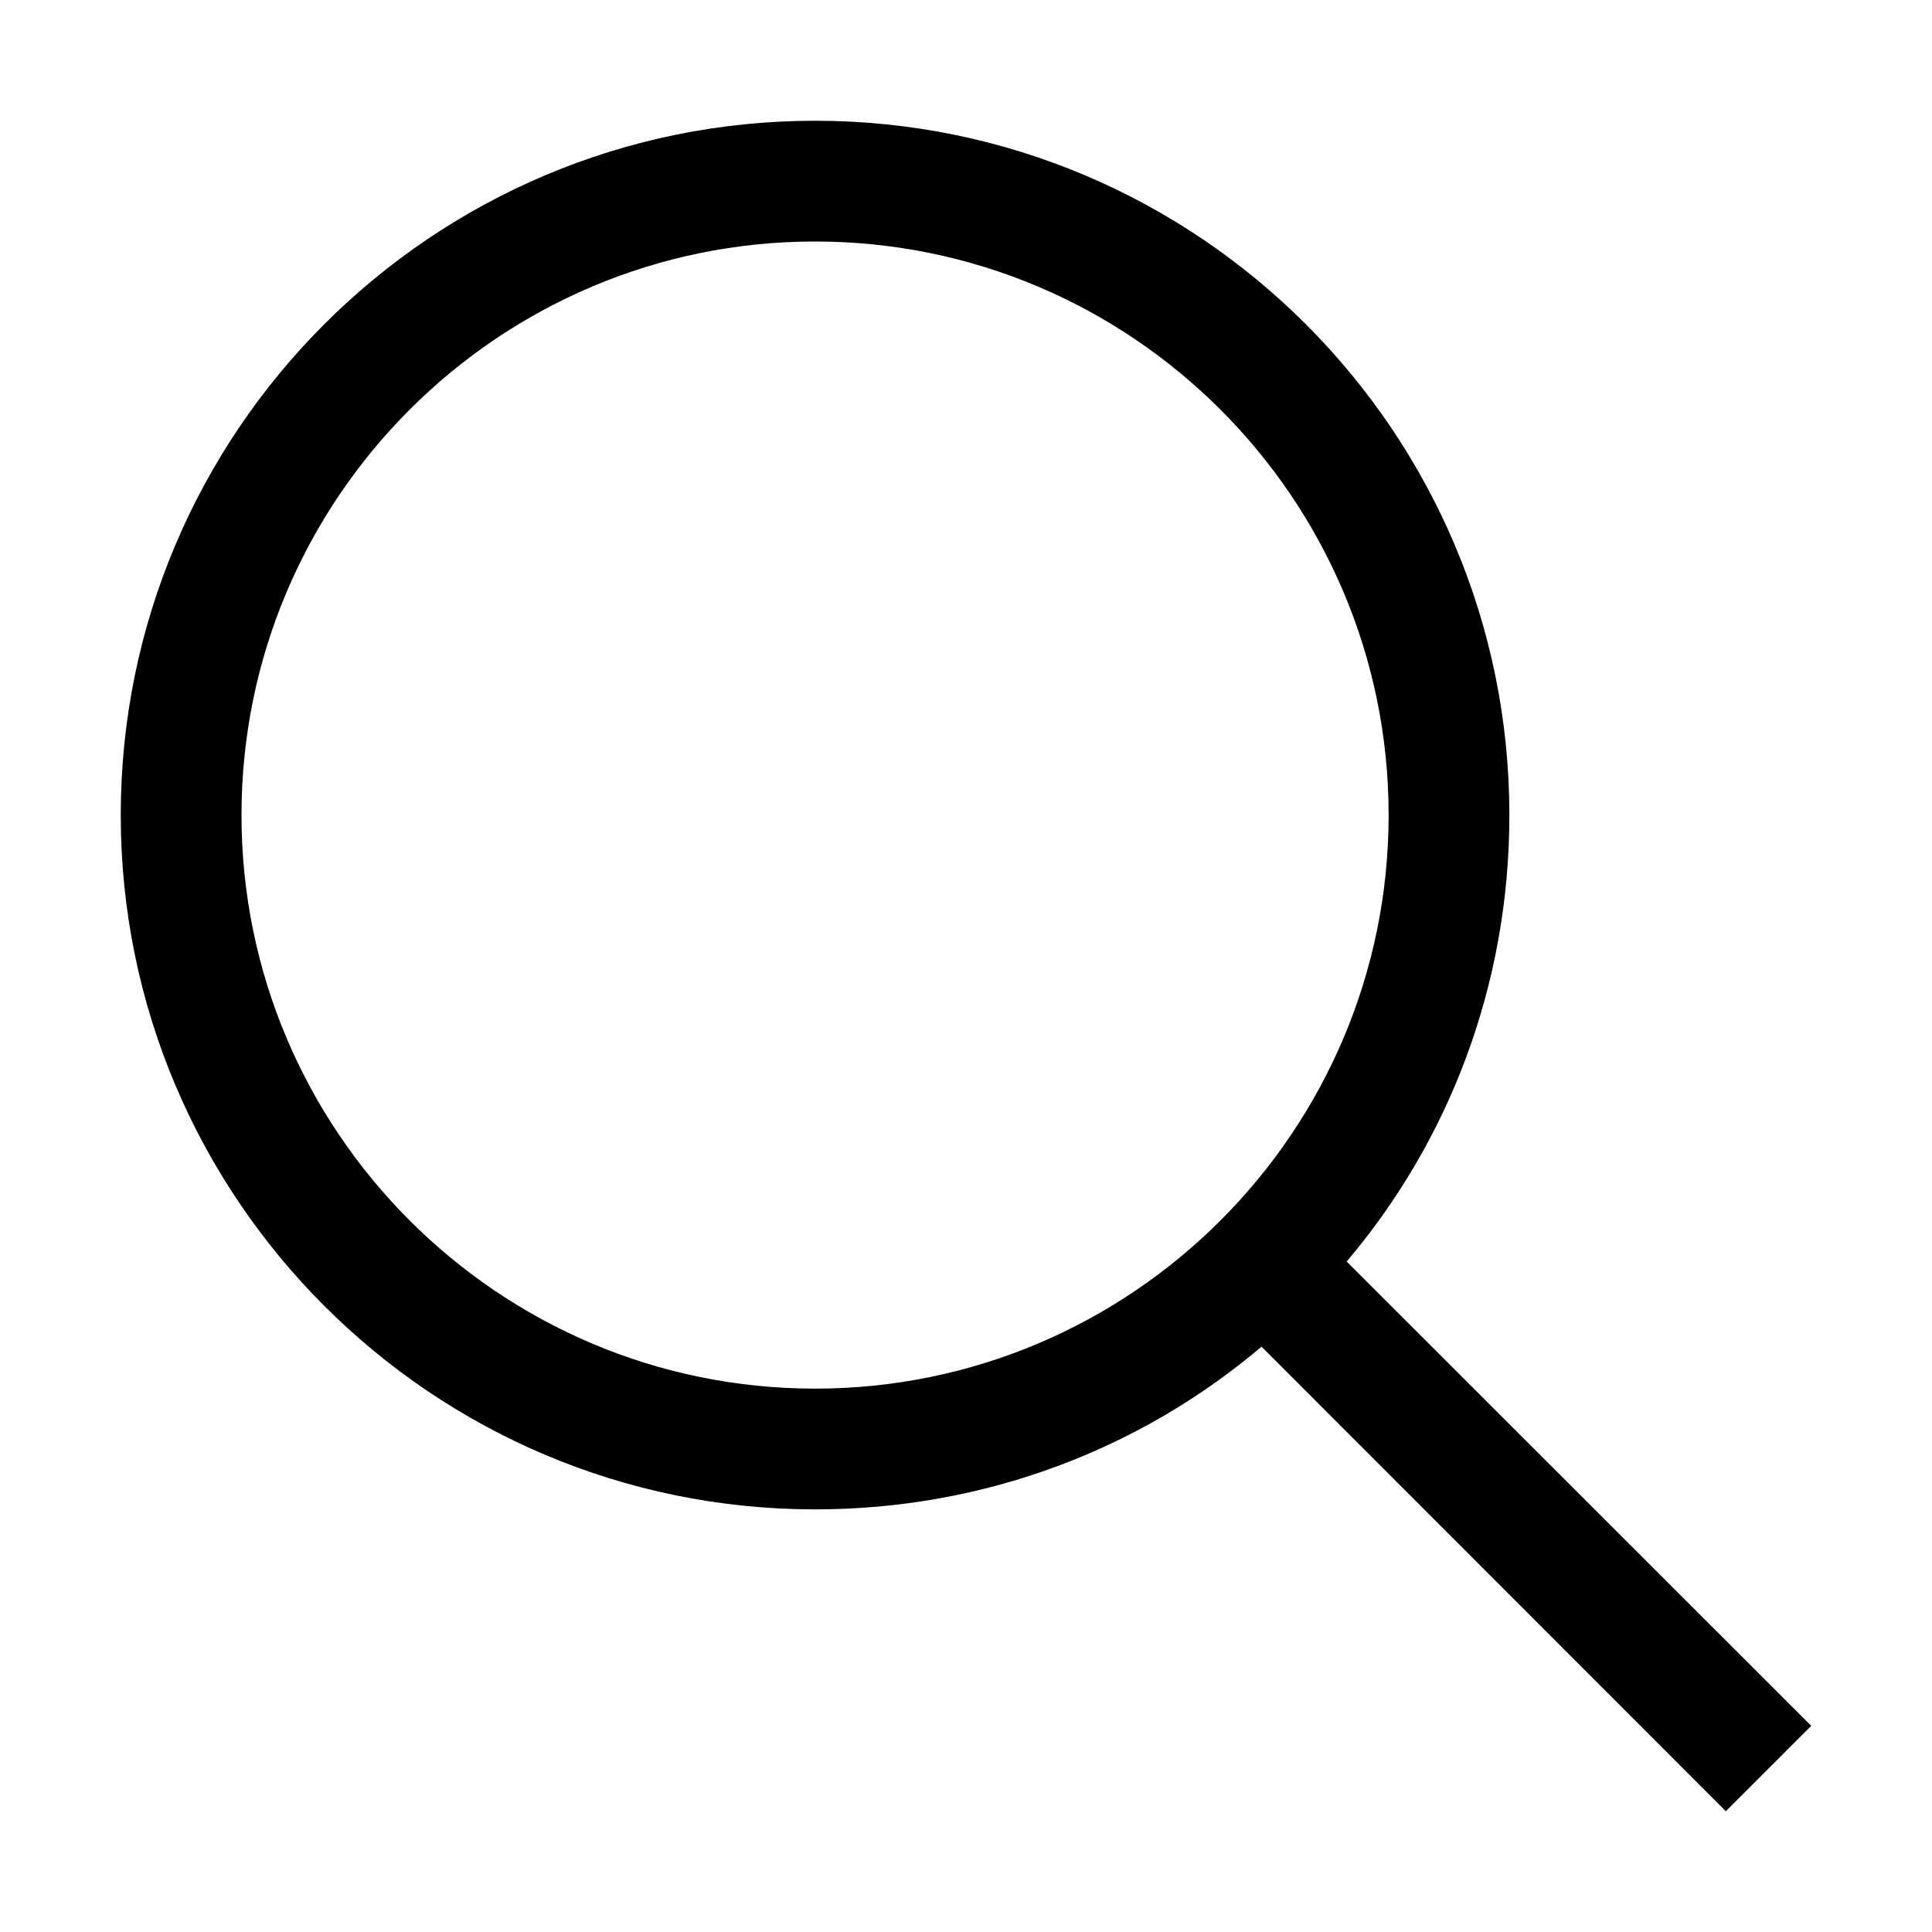
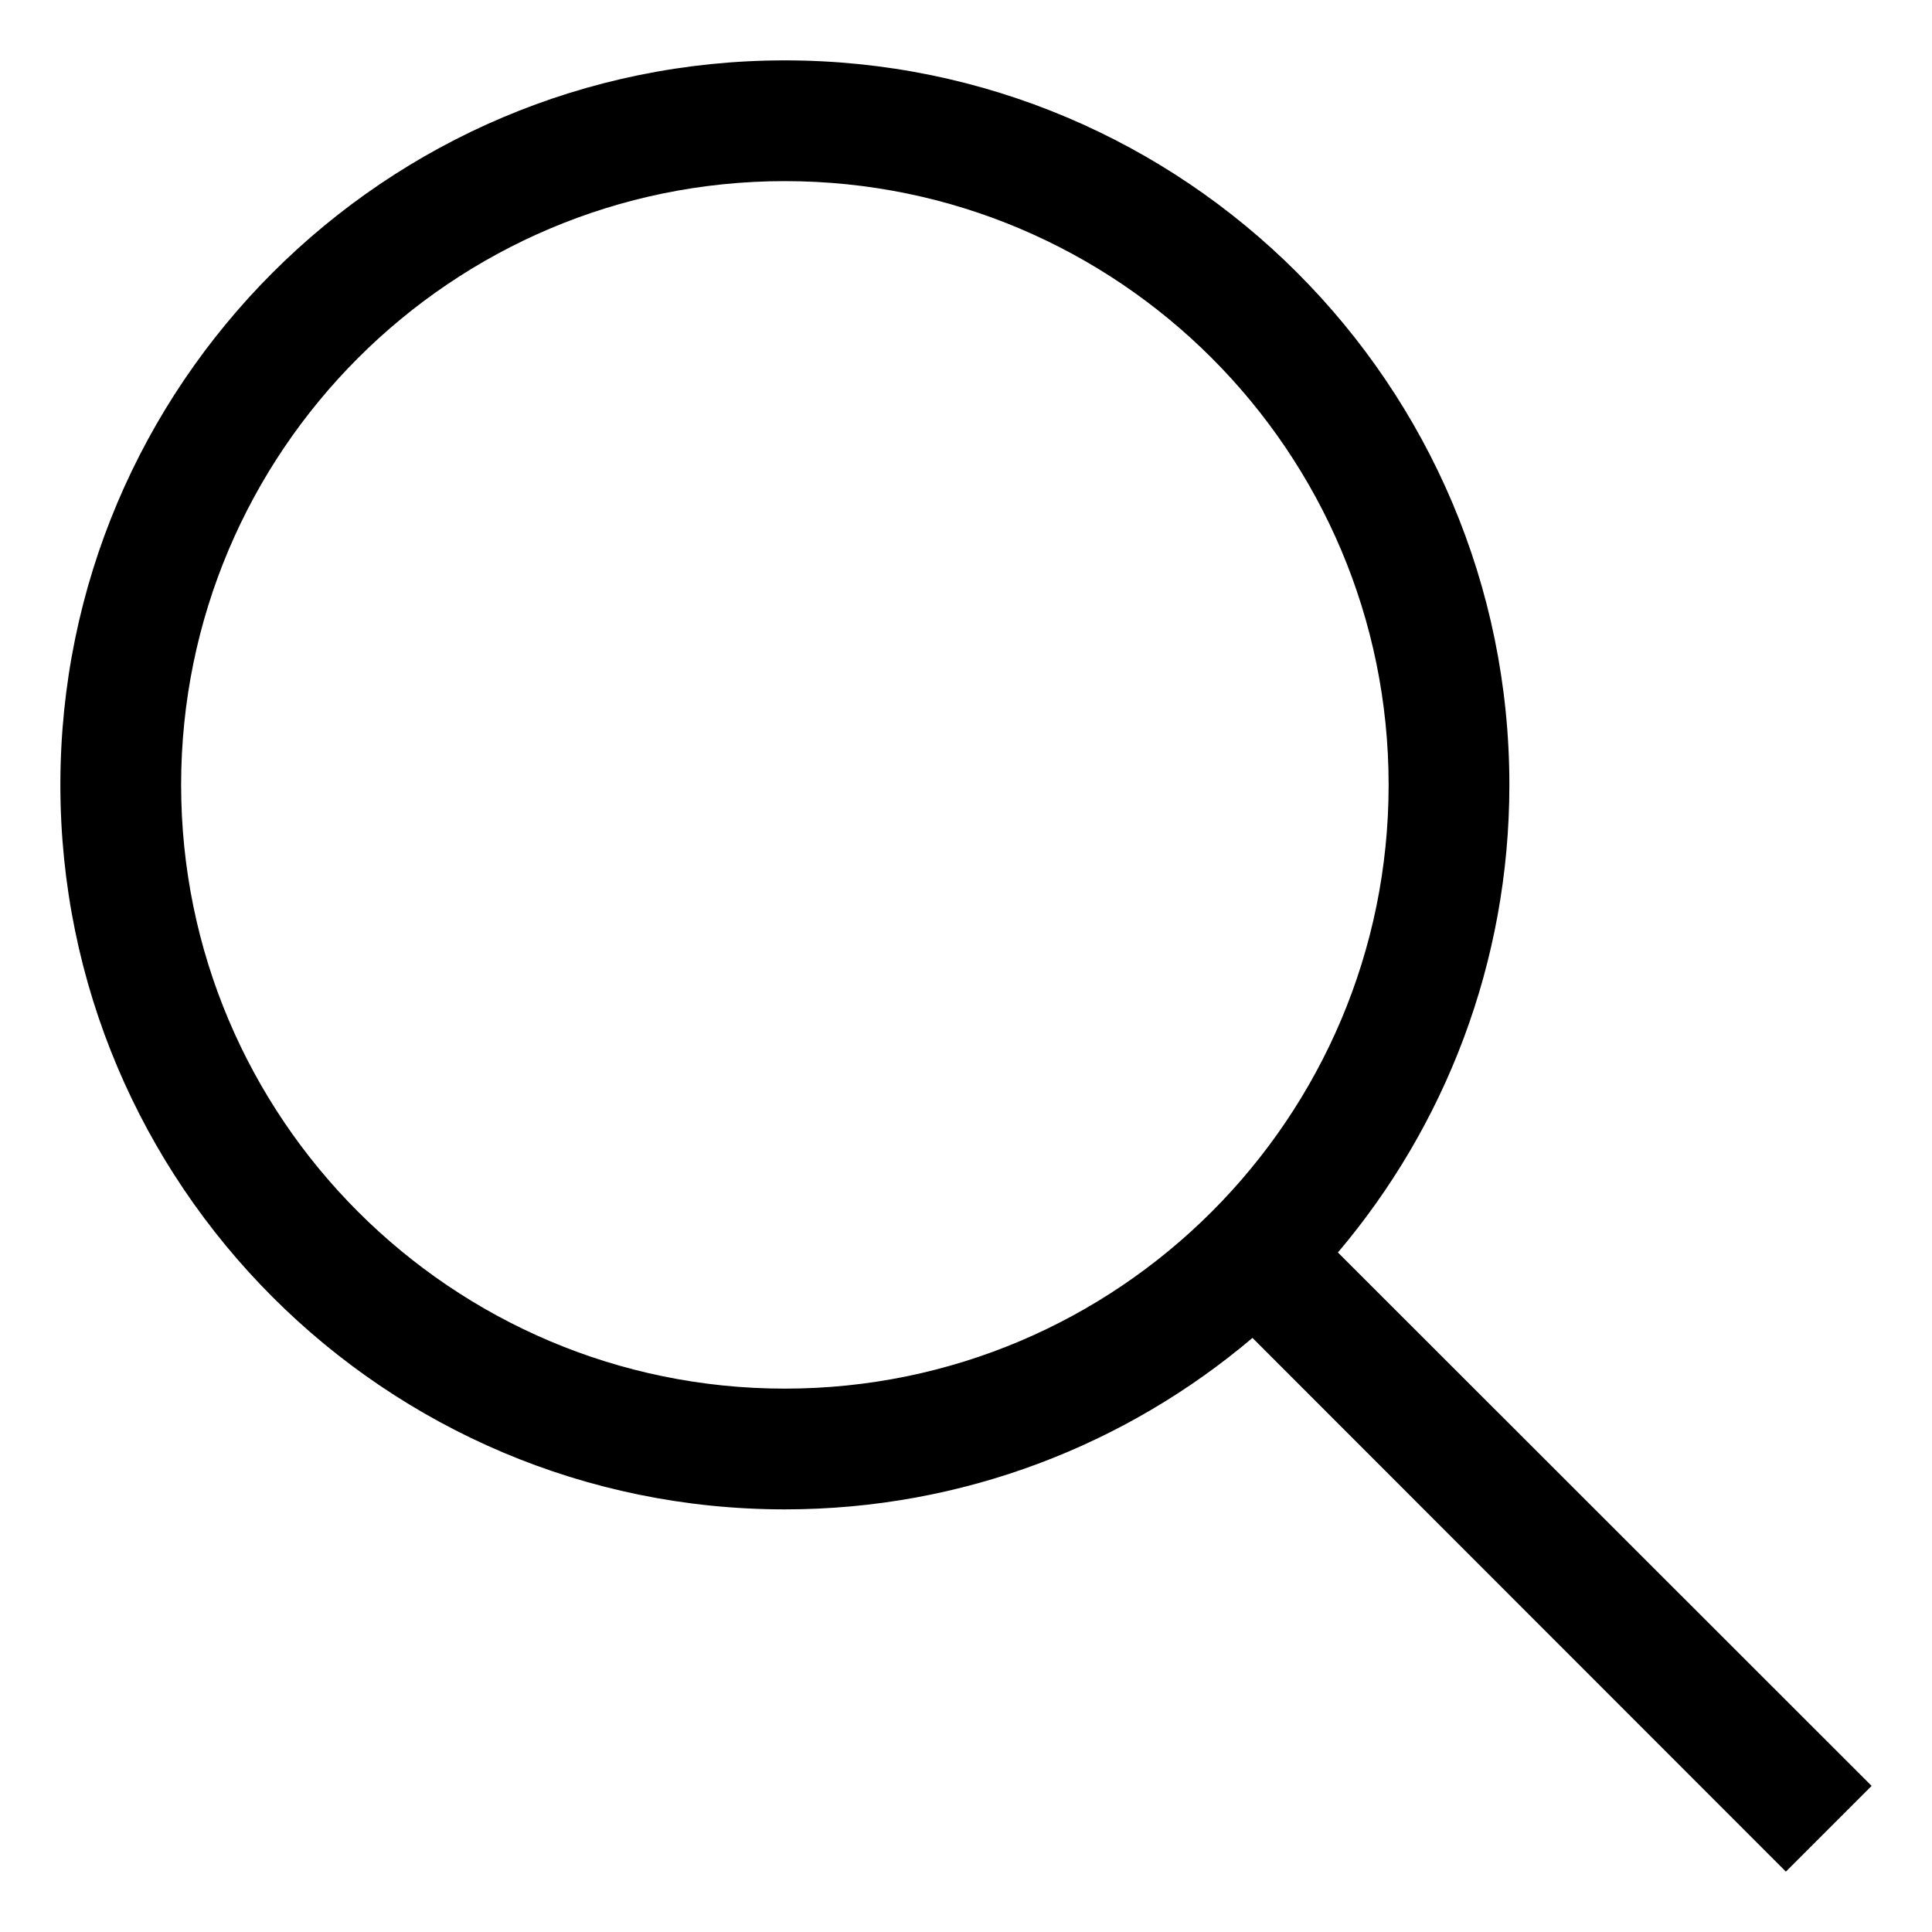
<svg xmlns="http://www.w3.org/2000/svg" width="64px" height="64px" viewBox="0 0 64 64" version="1.1">
-   <path d="M27,4 C39.69,4 50,14.31 50,27 C50,32.63 48,37.79 44.61,41.79 L60,57.17 L57.17,60 L41.79,44.61 C37.79,48 32.63,50 27,50 C14.31,50 4,39.69 4,27 C4,14.31 14.31,4 27,4 Z M27,8 C16.52,8 8,16.52 8,27 C8,37.48 16.52,46 27,46 C37.48,46 46,37.48 46,27 C46,16.52 37.48,8 27,8 Z" fill="#000000" fill-rule="nonzero" />
+   <path d="M26,2 C39.25,2 50,12.75 50,26 C50,31.9 47.86,37.31 44.32,41.49 L62,59.16 L59.16,62 L41.49,44.32 C37.31,47.86 31.9,50 26,50 C12.75,50 2,39.25 2,26 C2,12.75 12.75,2 26,2 Z M26,6 C14.96,6 6,14.96 6,26 C6,37.04 14.96,46 26,46 C37.04,46 46,37.04 46,26 C46,14.96 37.04,6 26,6 Z" fill="#000000" fill-rule="nonzero" />
</svg>
